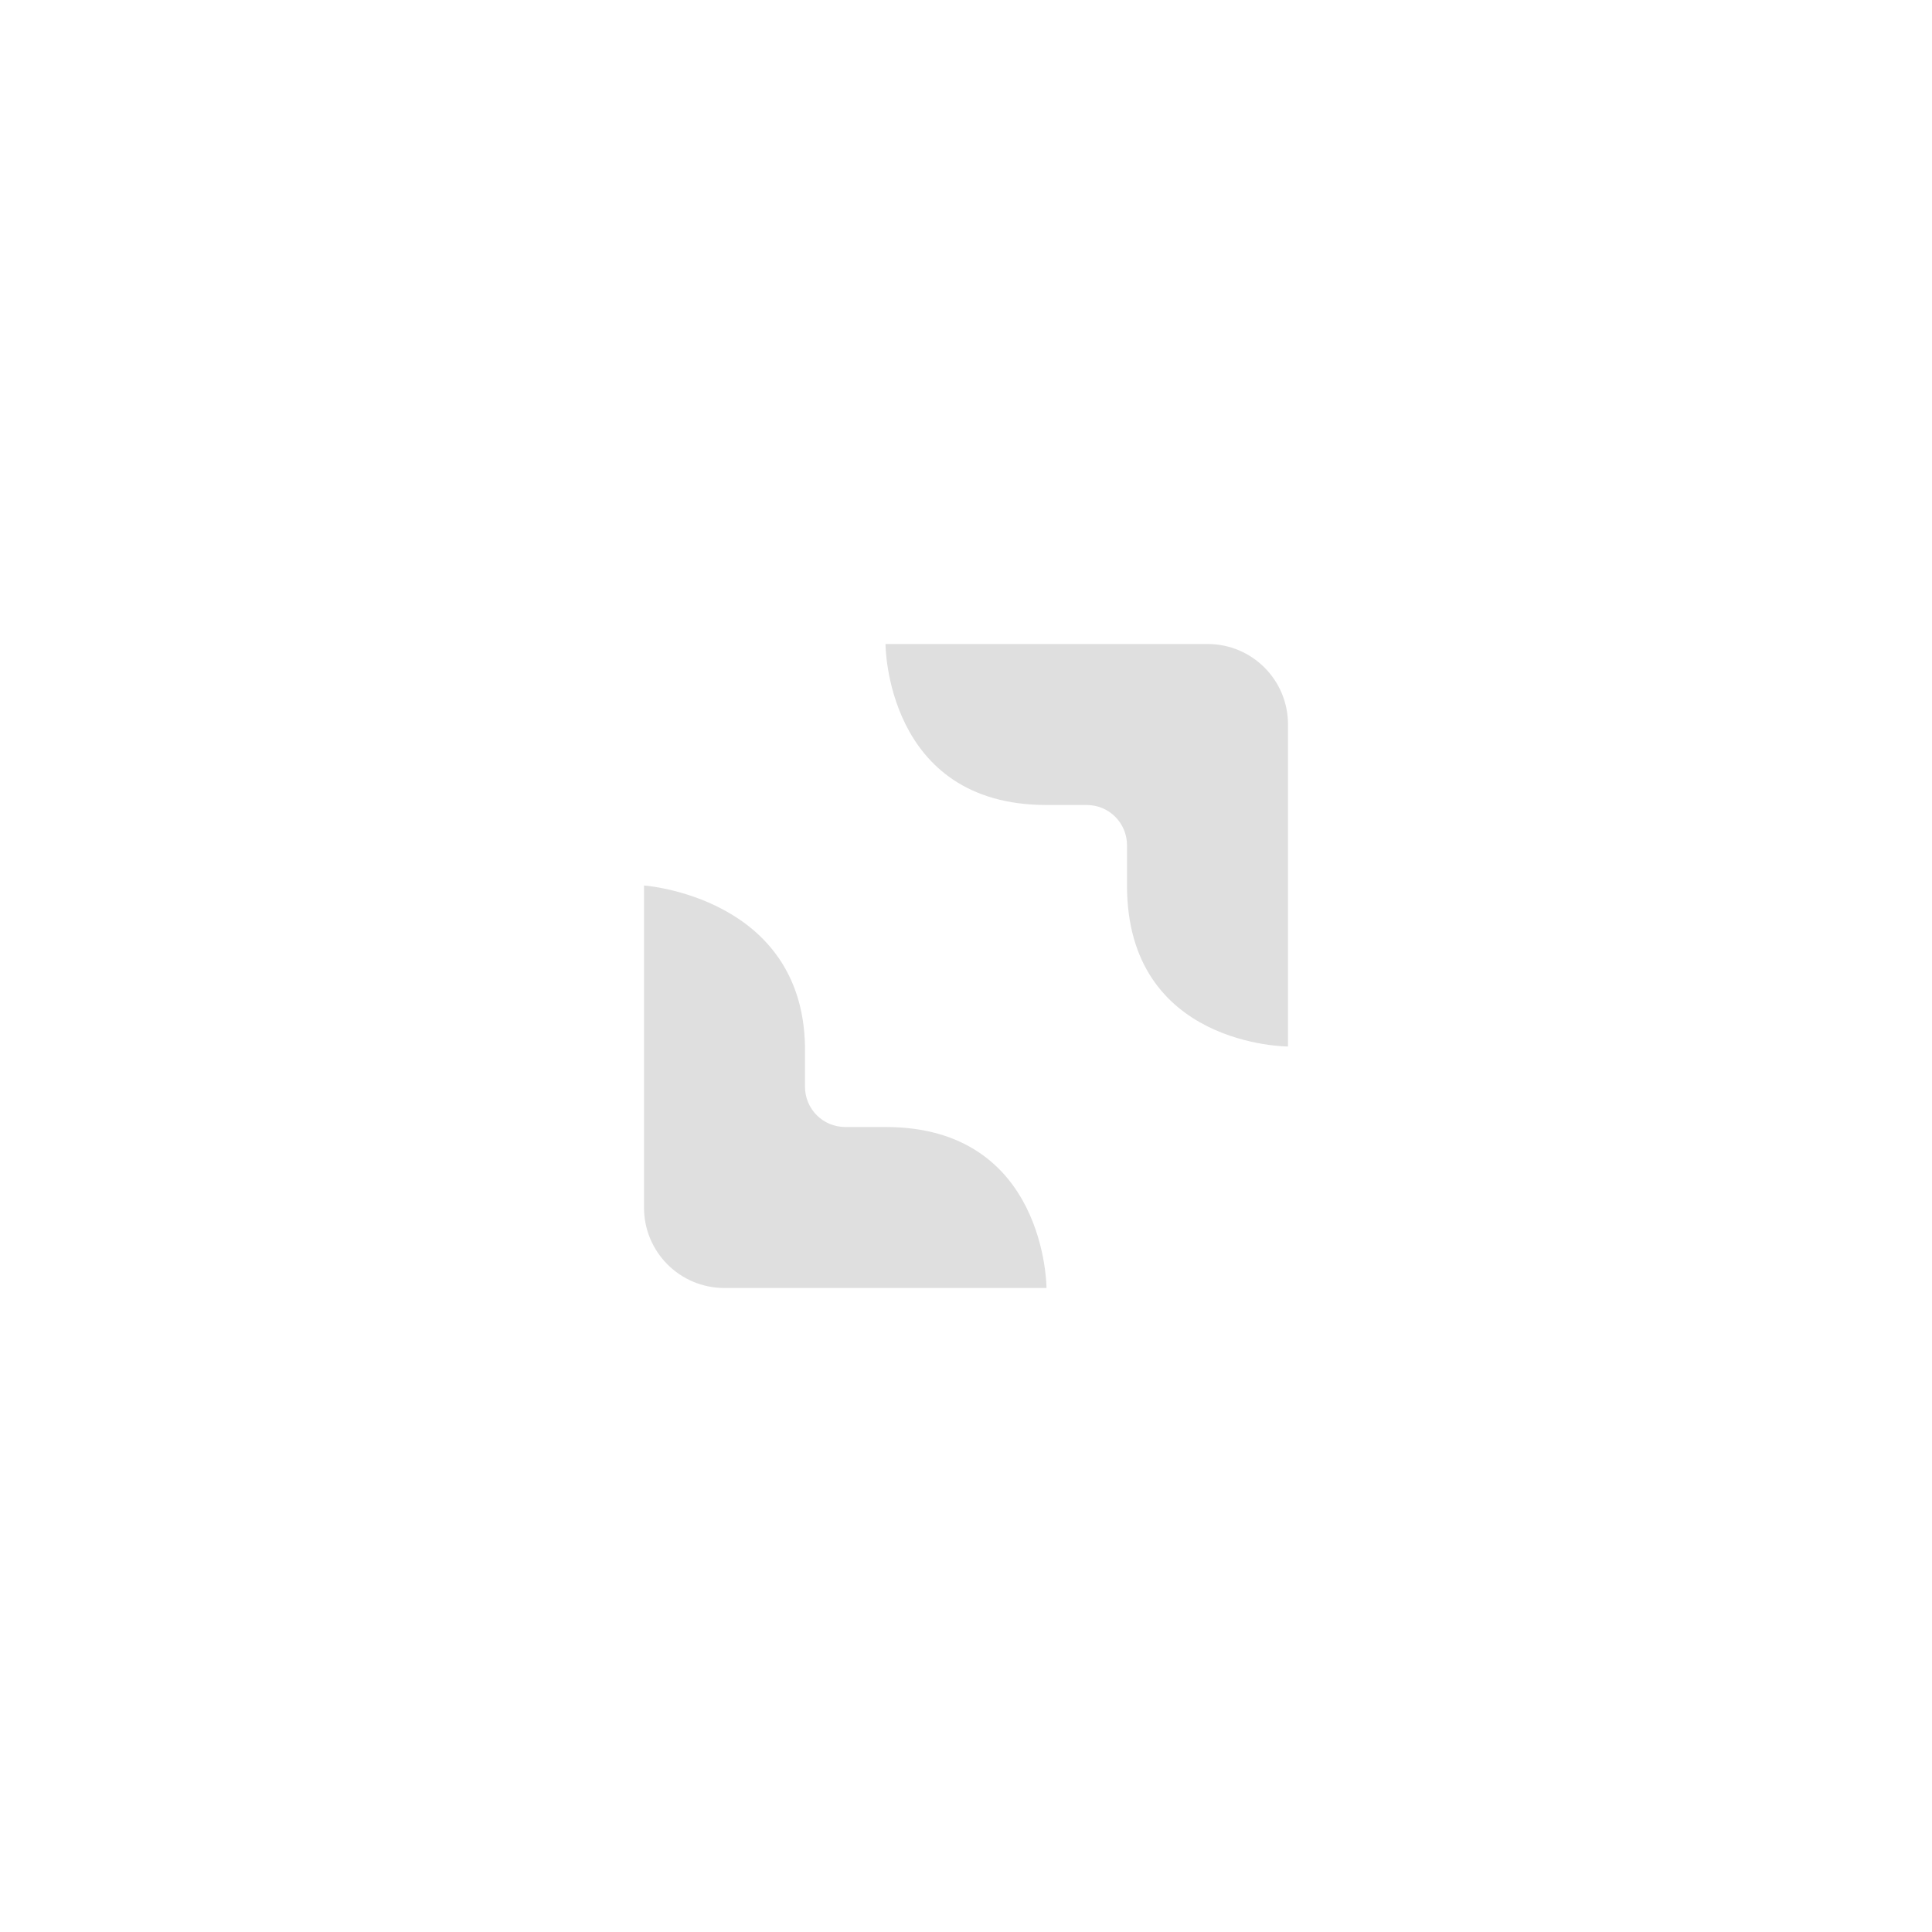
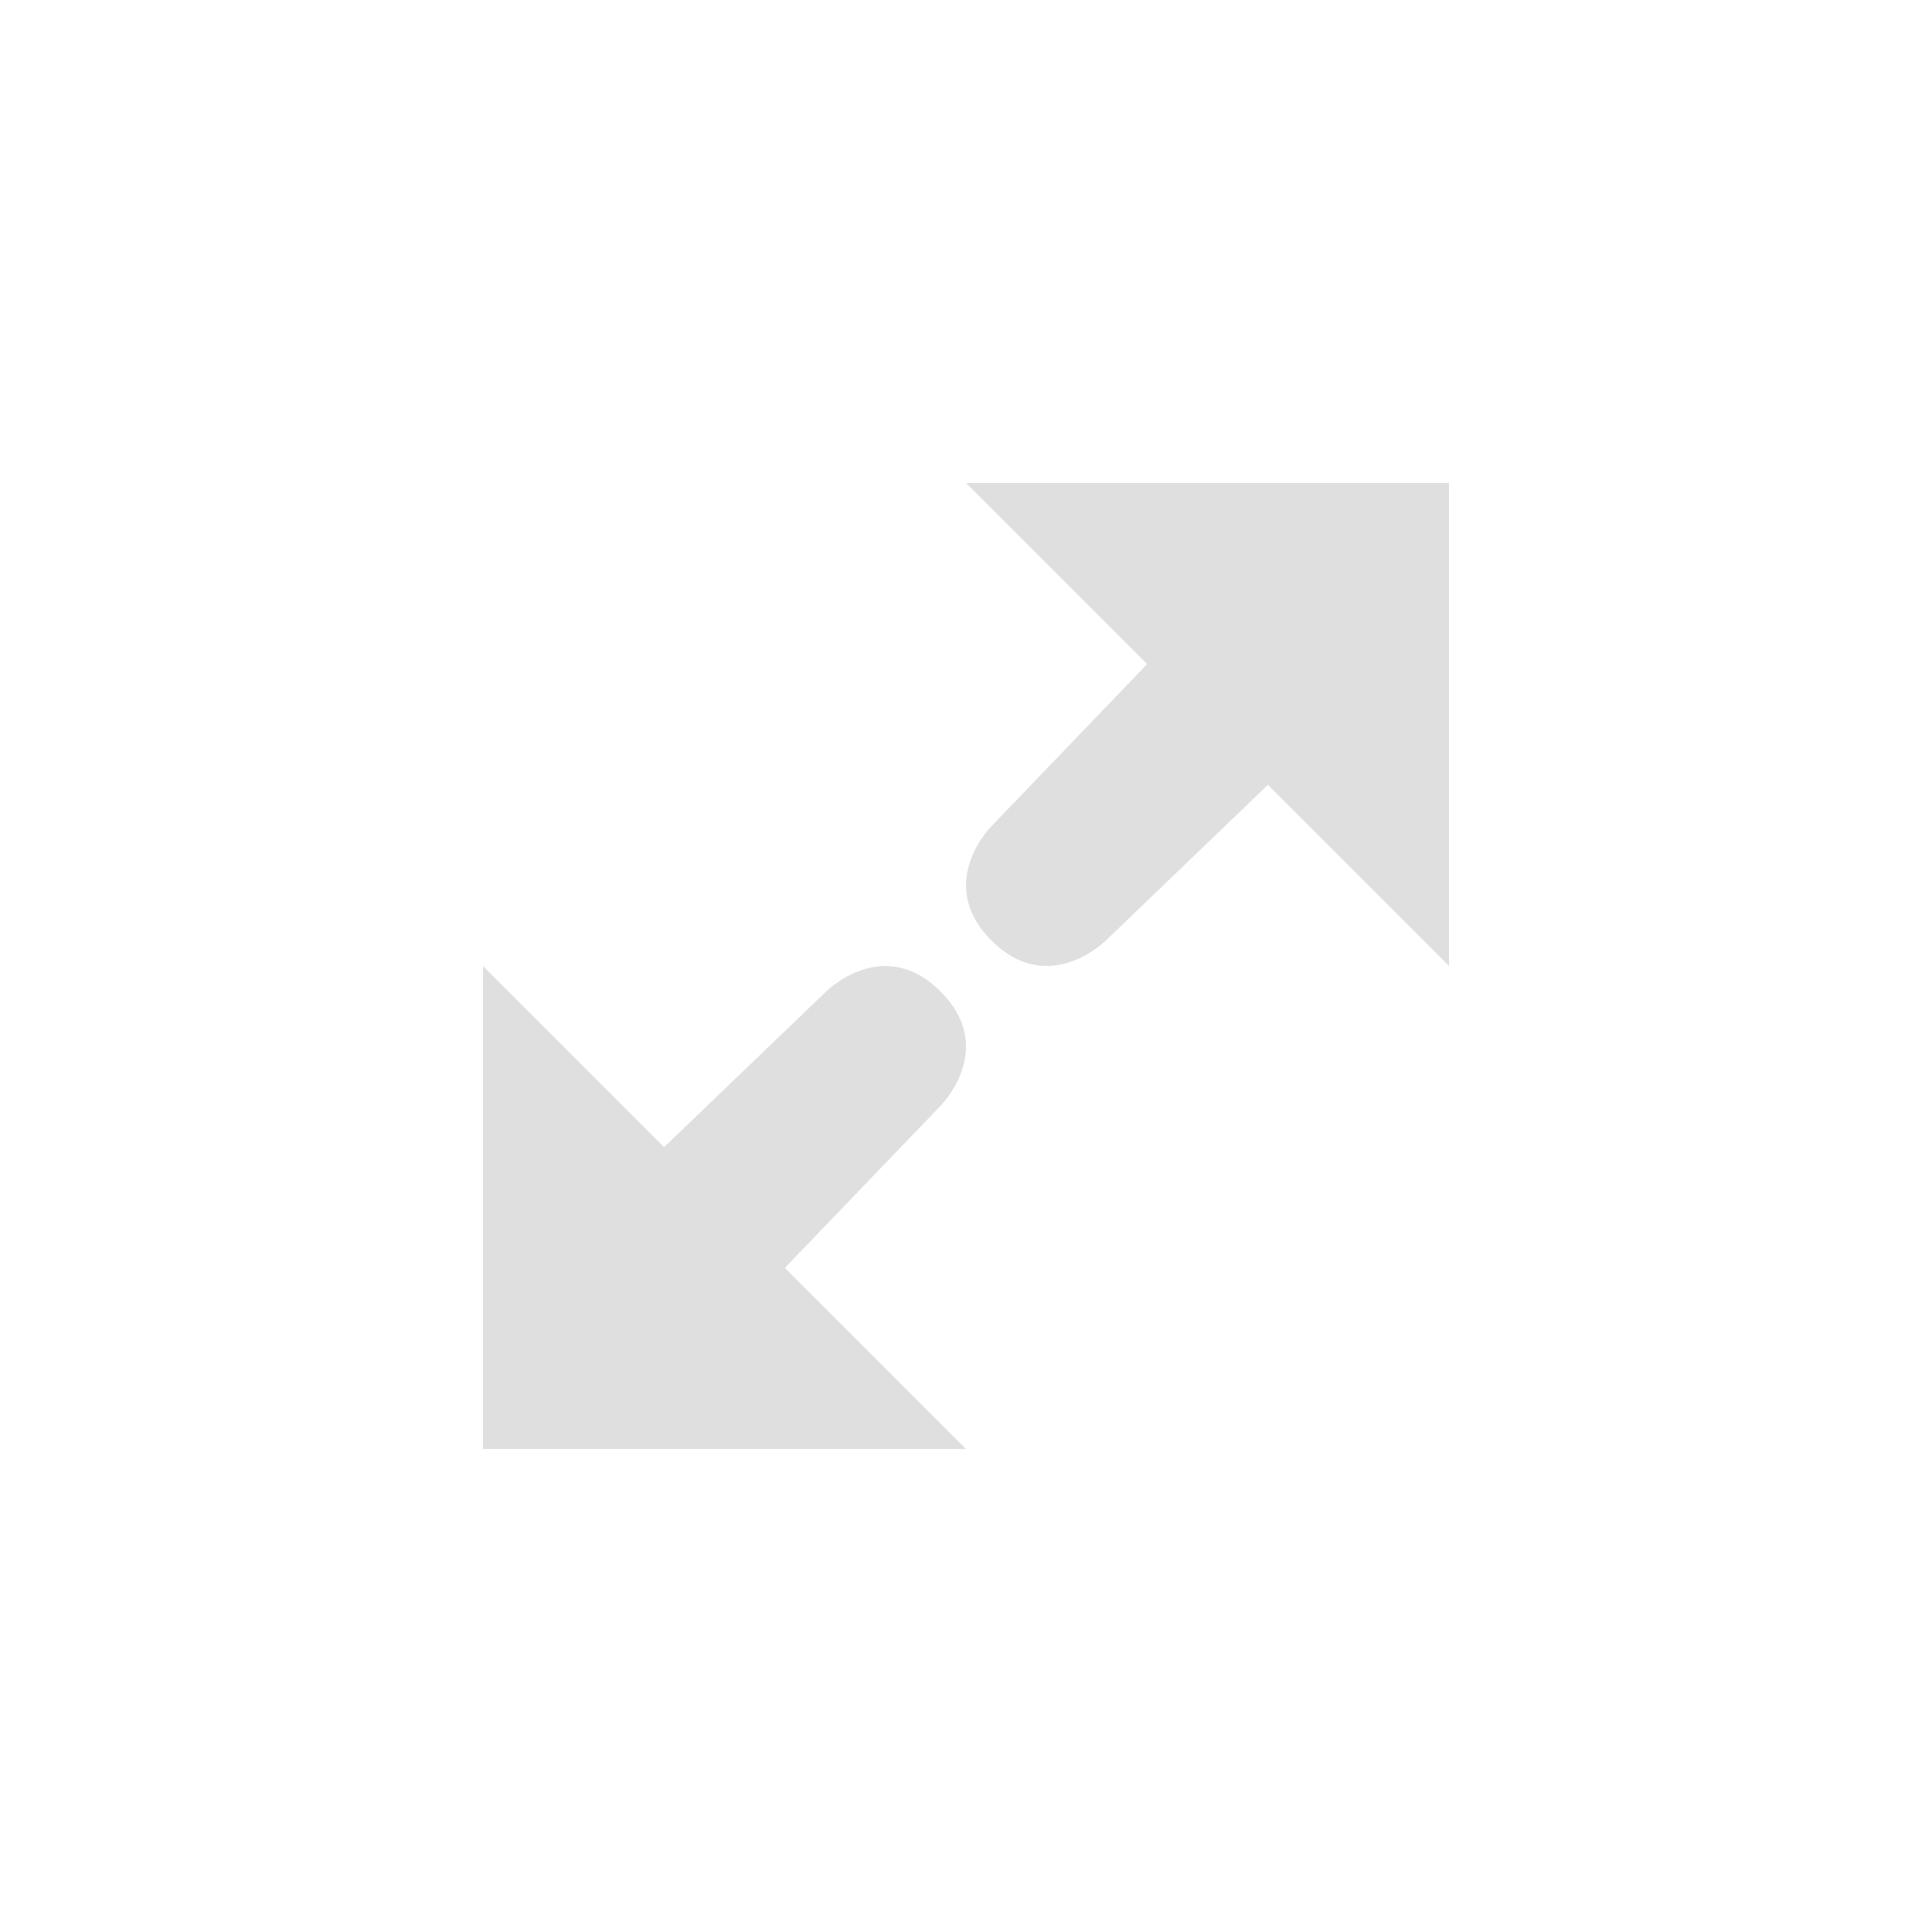
<svg xmlns="http://www.w3.org/2000/svg" width="24" height="24" version="1.1">
  <defs>
    <style id="current-color-scheme" type="text/css">
   .ColorScheme-Text { color:#dfdfdf; } .ColorScheme-Highlight { color:#4285f4; } .ColorScheme-NeutralText { color:#ff9800; } .ColorScheme-PositiveText { color:#4caf50; } .ColorScheme-NegativeText { color:#f44336; }
  </style>
  </defs>
-   <g transform="translate(4,4)">
-     <path style="fill:currentColor" class="ColorScheme-Text" d="M 7,4 C 7,4 7,6 9,6 H 9.5 C 9.777,6 10,6.223 10,6.5 V 7 C 10,9 12,9 12,9 V 5 C 12,4.446 11.554,4 11,4 Z M 4,7 V 11 C 4,11.554 4.446,12 5,12 H 9 C 9,12 9,10 7,10 H 6.5 C 6.223,10 6,9.777 6,9.5 V 9 C 5.968,7.138 4,7 4,7 Z" />
+   <g transform="scale(1.5)">
+     <path style="fill:currentColor" class="ColorScheme-Text" d="M4 12H8L6.5 10.5L7.789 9.158C7.789 9.158 8.263 8.684 7.789 8.211C7.316 7.737 6.842 8.211 6.842 8.211L5.5 9.5L4 8V12Z" />
+     <path style="fill:currentColor" class="ColorScheme-Text" d="M12 4H8L9.5 5.5L8.211 6.842C8.211 6.842 7.737 7.316 8.211 7.789C8.684 8.263 9.158 7.789 9.158 7.789L10.5 6.5L12 8V4Z" />
  </g>
</svg>
